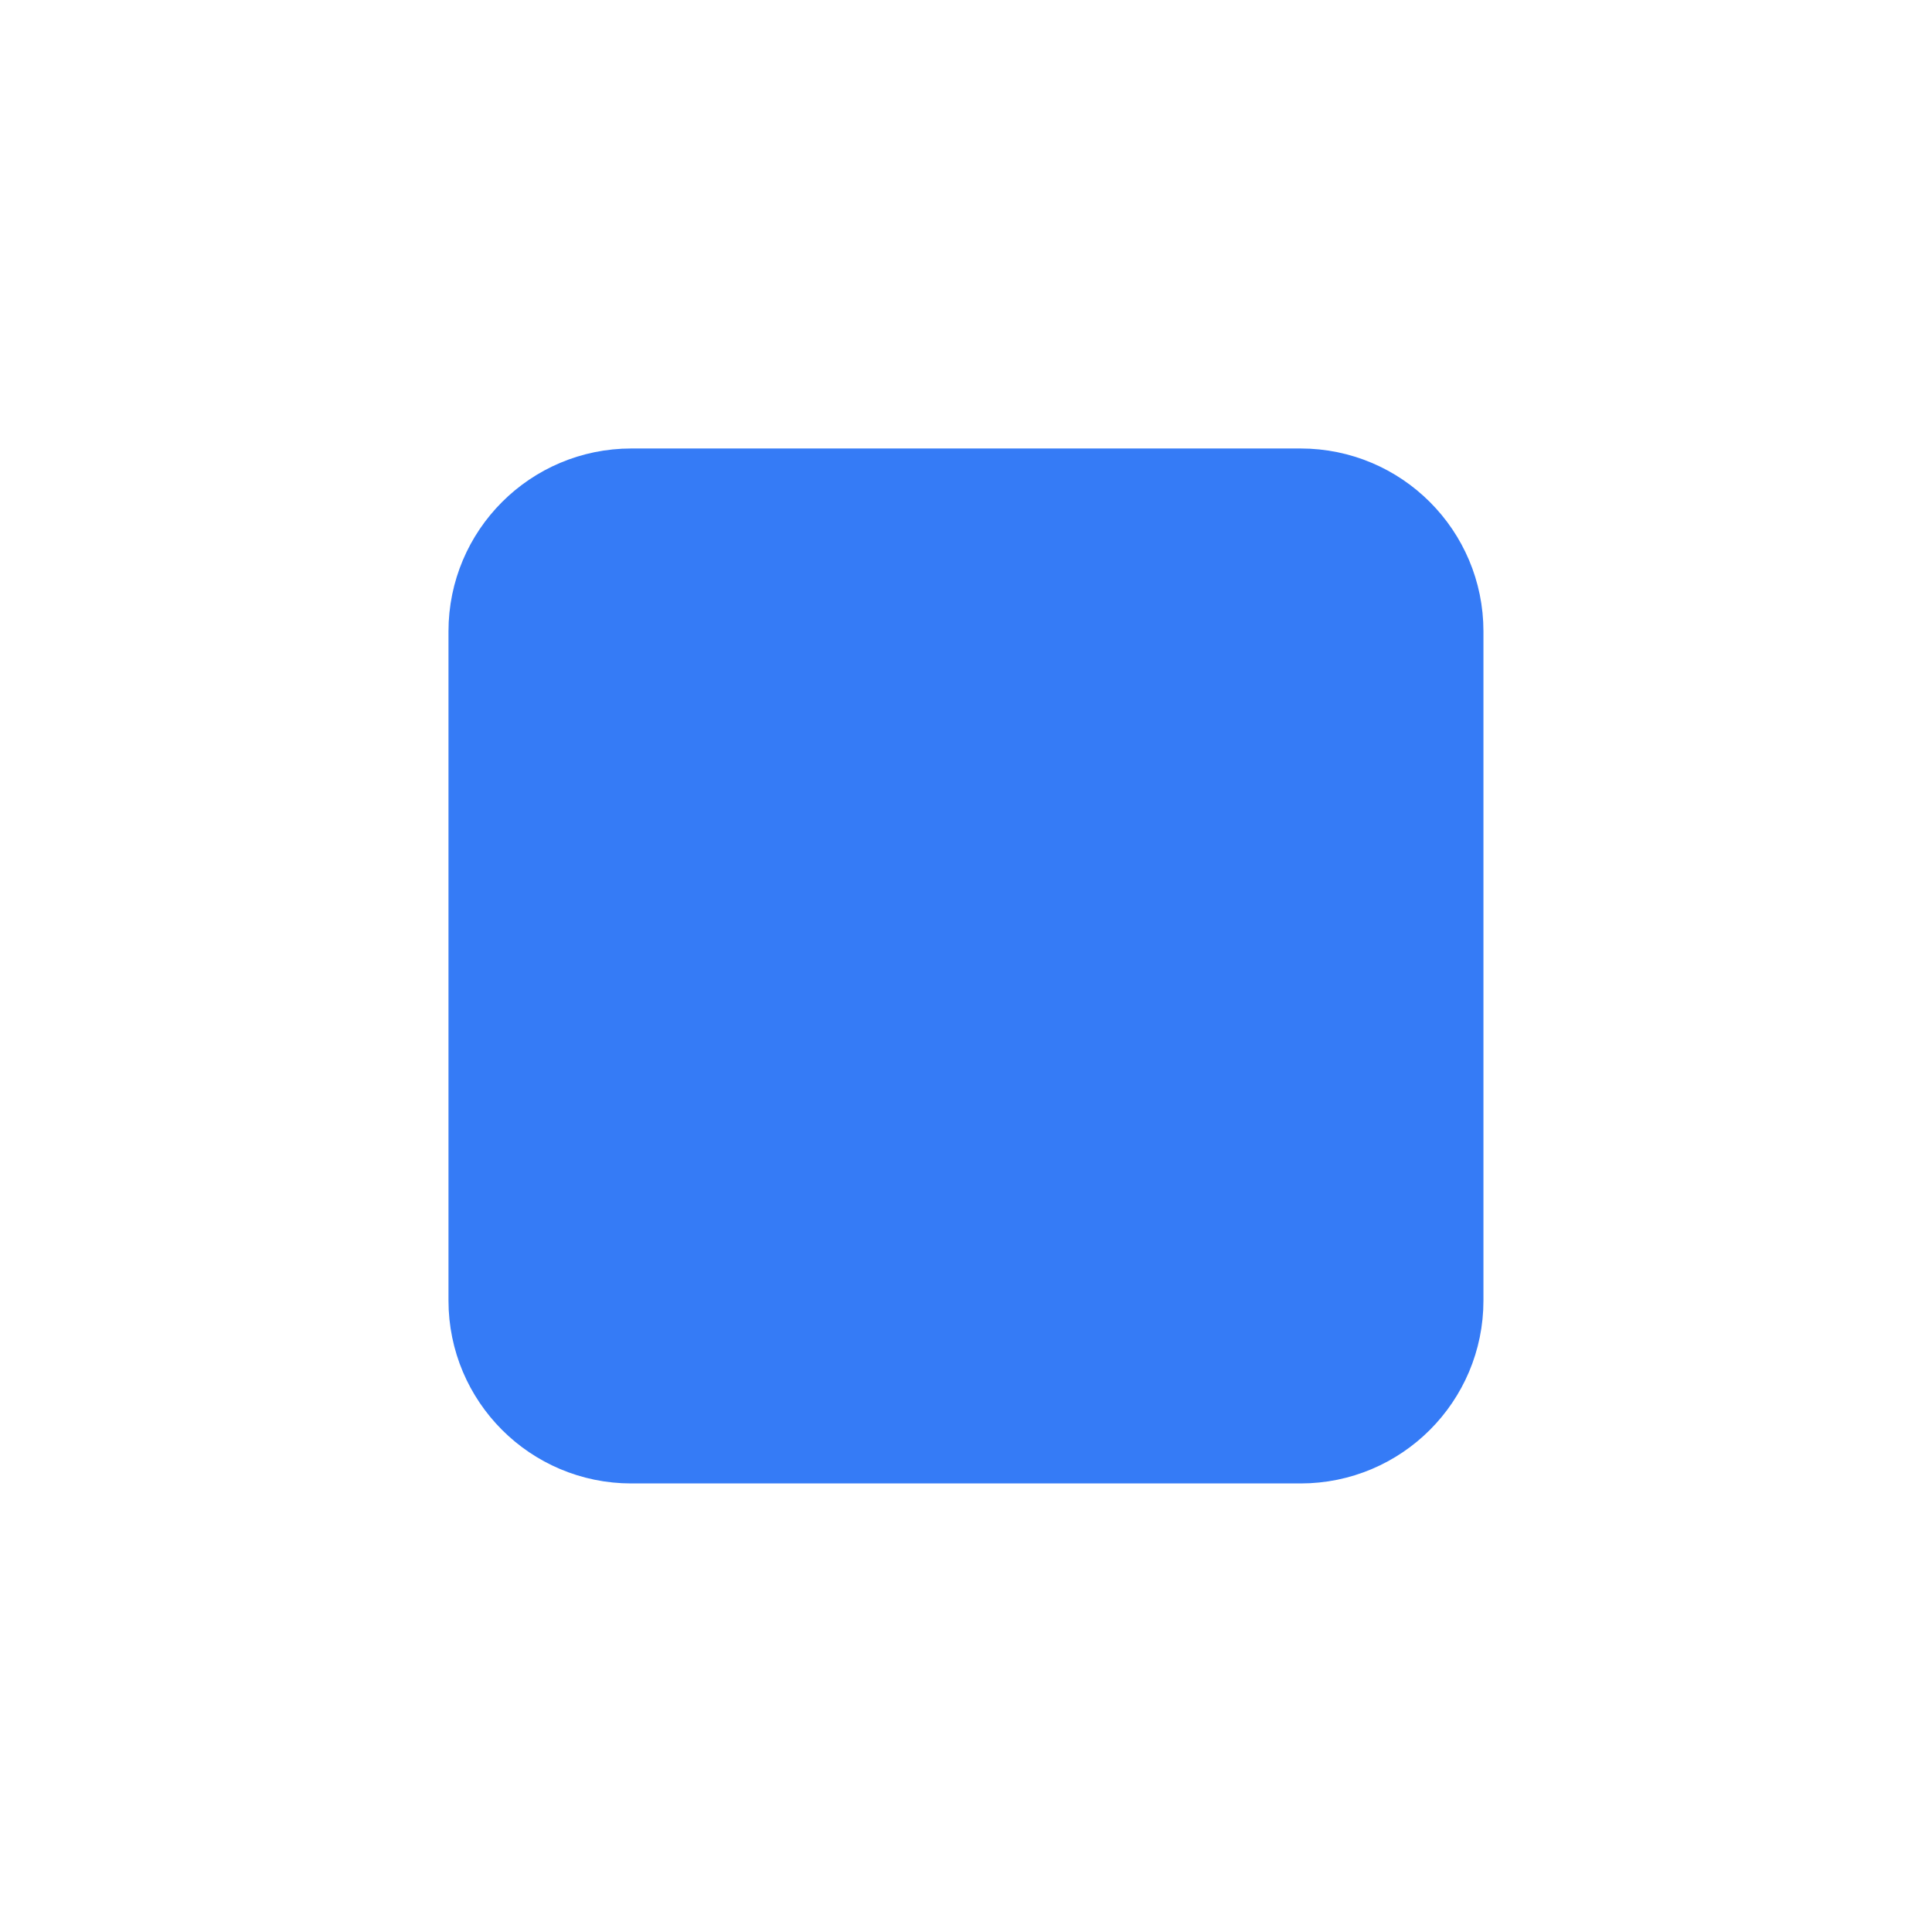
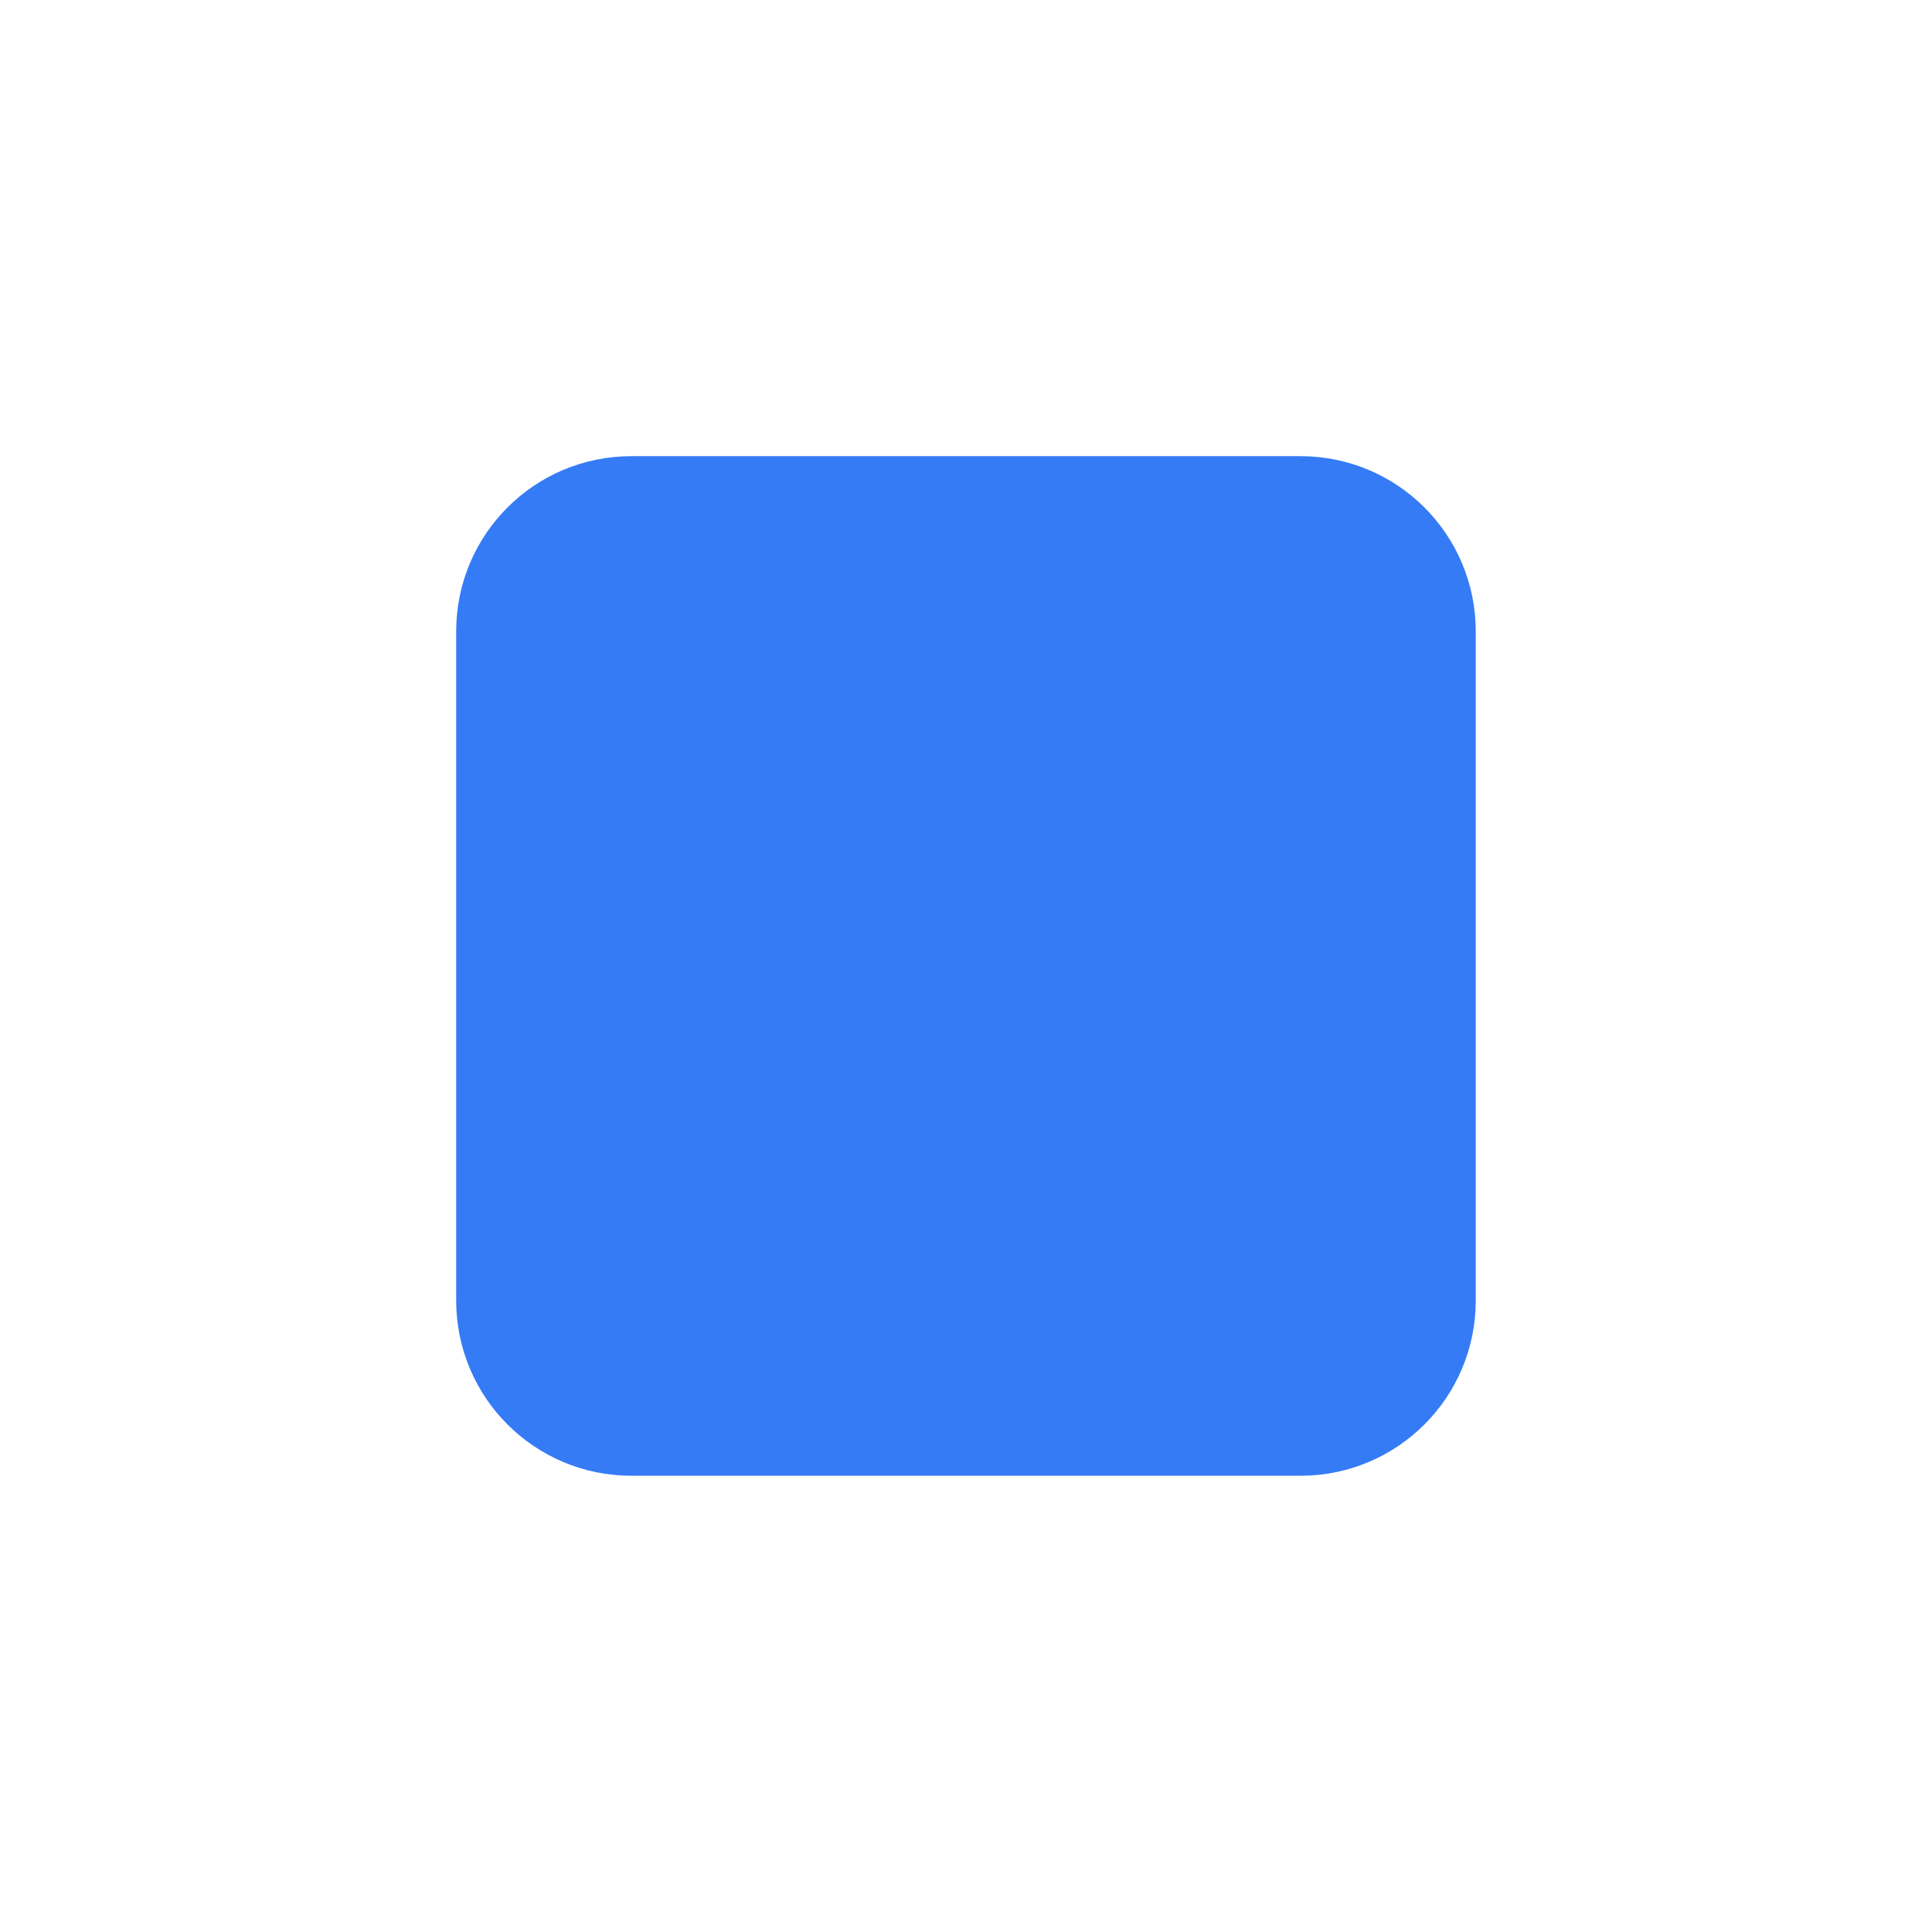
<svg xmlns="http://www.w3.org/2000/svg" width="26px" height="26px" viewBox="0 0 26 26" version="1.1">
-   <g id="页面-1" stroke="none" stroke-width="1" fill="none" fill-rule="evenodd">
+   <g id="页面-1" stroke="none" strokeWidth="1" fill="none" fillRule="evenodd">
    <g id="画板" transform="translate(-1575, -712)">
      <g id="矩形-已选" transform="translate(1575, 712)">
-         <rect id="Rectangle-6-Copy" fill="#44A2FC" fill-rule="nonzero" opacity="0" x="0" y="0" width="26" height="26" rx="3.714" />
-         <rect id="矩形" stroke="#357BF6" stroke-width="1.207" fill="#357BF6" x="6.639" y="6.639" width="12.721" height="12.721" rx="1.857" />
+         <rect id="Rectangle-6-Copy" fill="#44A2FC" fillRule="nonzero" opacity="0" x="0" y="0" width="26" height="26" rx="3.714" />
+         <rect id="矩形" stroke="#357BF6" strokeWidth="1.207" fill="#357BF6" x="6.639" y="6.639" width="12.721" height="12.721" rx="1.857" />
      </g>
    </g>
  </g>
</svg>
